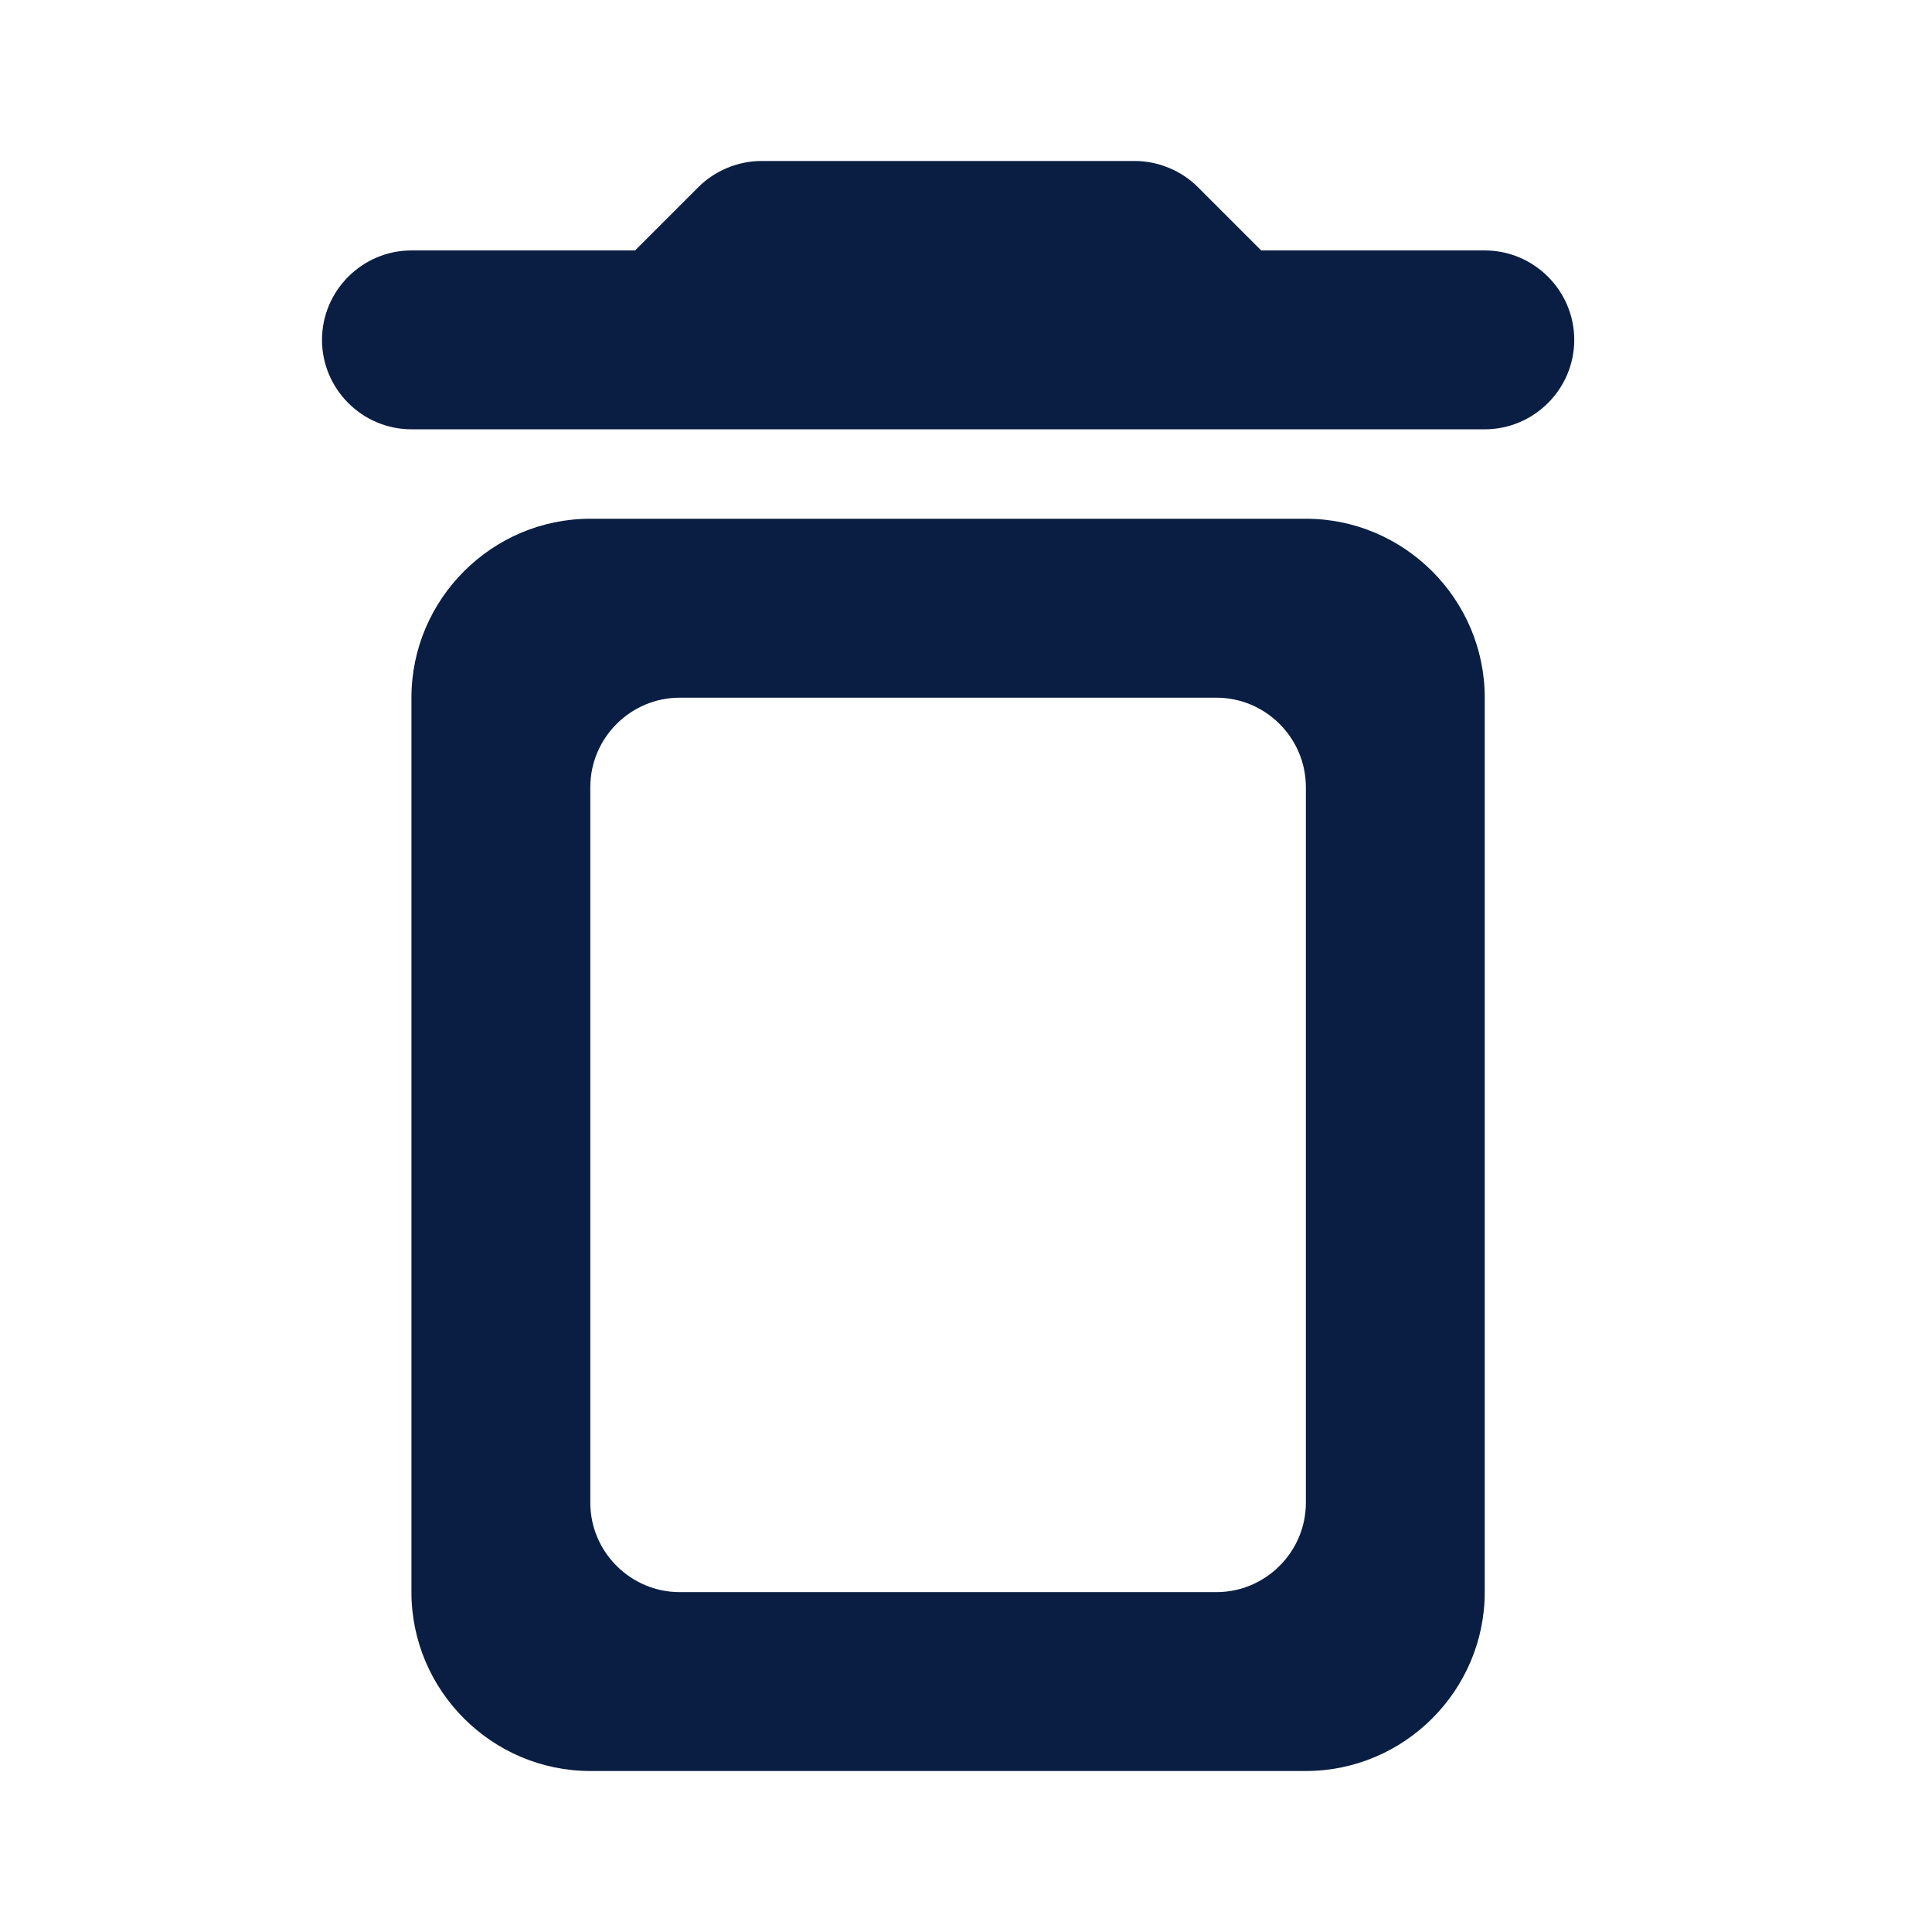
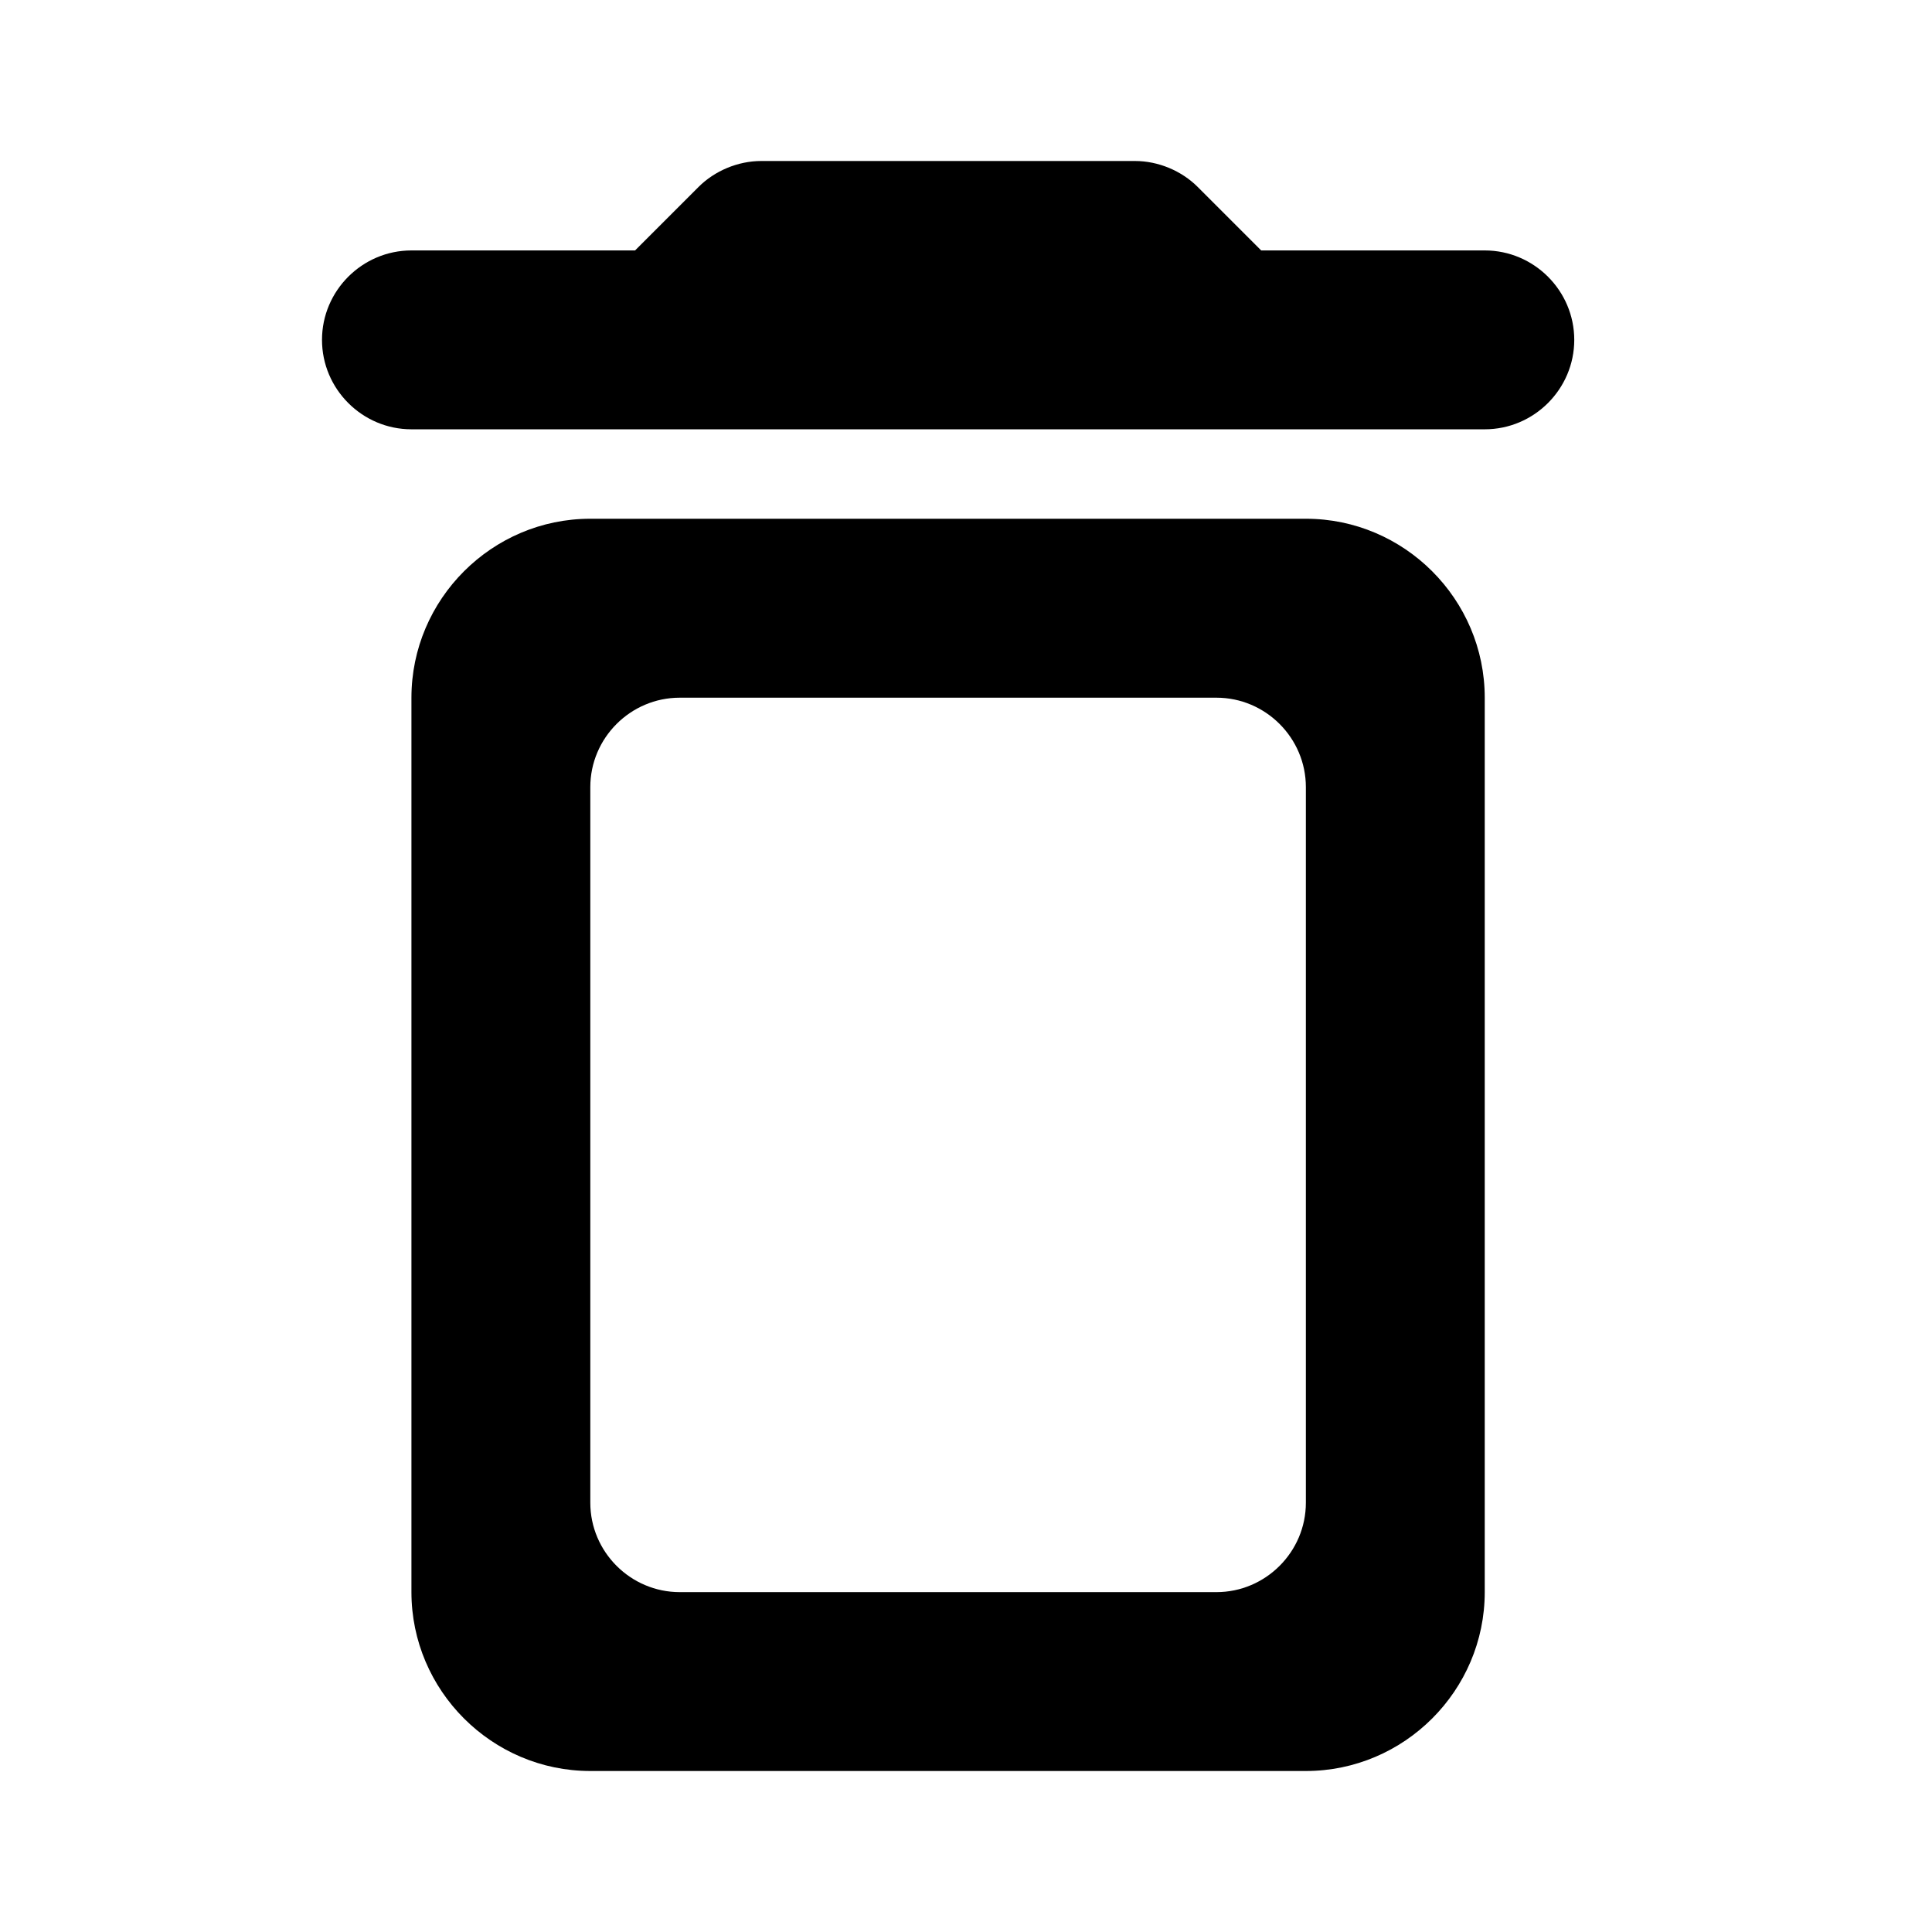
- <svg xmlns="http://www.w3.org/2000/svg" width="24px" height="24px" viewBox="0 0 24 24" version="1.1">
-   <g id="Icons-/-Interface-/-Trash" stroke="none" stroke-width="1" fill="none" fill-rule="evenodd">
-     <path d="M5.111,19.778 C5.111,21 6.111,22 7.333,22 L16.222,22 C17.444,22 18.444,21 18.444,19.778 L18.444,8.667 C18.444,7.444 17.444,6.444 16.222,6.444 L7.333,6.444 C6.111,6.444 5.111,7.444 5.111,8.667 L5.111,19.778 Z M8.444,8.667 L15.111,8.667 C15.722,8.667 16.222,9.167 16.222,9.778 L16.222,18.667 C16.222,19.278 15.722,19.778 15.111,19.778 L8.444,19.778 C7.833,19.778 7.333,19.278 7.333,18.667 L7.333,9.778 C7.333,9.167 7.833,8.667 8.444,8.667 Z M15.667,3.111 L14.878,2.322 C14.678,2.122 14.389,2 14.1,2 L9.456,2 C9.167,2 8.878,2.122 8.678,2.322 L7.889,3.111 L5.111,3.111 C4.5,3.111 4,3.611 4,4.222 C4,4.833 4.5,5.333 5.111,5.333 L18.444,5.333 C19.056,5.333 19.556,4.833 19.556,4.222 C19.556,3.611 19.056,3.111 18.444,3.111 L15.667,3.111 Z" id="Shape" fill="#091E42" />
+ <svg xmlns="http://www.w3.org/2000/svg" viewBox="0 0 24 24" version="1.1">
+   <g stroke="none" stroke-width="1" fill-rule="evenodd">
+     <path d="M5.111,19.778 C5.111,21 6.111,22 7.333,22 L16.222,22 C17.444,22 18.444,21 18.444,19.778 L18.444,8.667 C18.444,7.444 17.444,6.444 16.222,6.444 L7.333,6.444 C6.111,6.444 5.111,7.444 5.111,8.667 L5.111,19.778 Z M8.444,8.667 L15.111,8.667 C15.722,8.667 16.222,9.167 16.222,9.778 L16.222,18.667 C16.222,19.278 15.722,19.778 15.111,19.778 L8.444,19.778 C7.833,19.778 7.333,19.278 7.333,18.667 L7.333,9.778 C7.333,9.167 7.833,8.667 8.444,8.667 Z M15.667,3.111 L14.878,2.322 C14.678,2.122 14.389,2 14.1,2 L9.456,2 C9.167,2 8.878,2.122 8.678,2.322 L7.889,3.111 L5.111,3.111 C4.5,3.111 4,3.611 4,4.222 C4,4.833 4.5,5.333 5.111,5.333 L18.444,5.333 C19.056,5.333 19.556,4.833 19.556,4.222 C19.556,3.611 19.056,3.111 18.444,3.111 L15.667,3.111 Z" />
  </g>
</svg>
